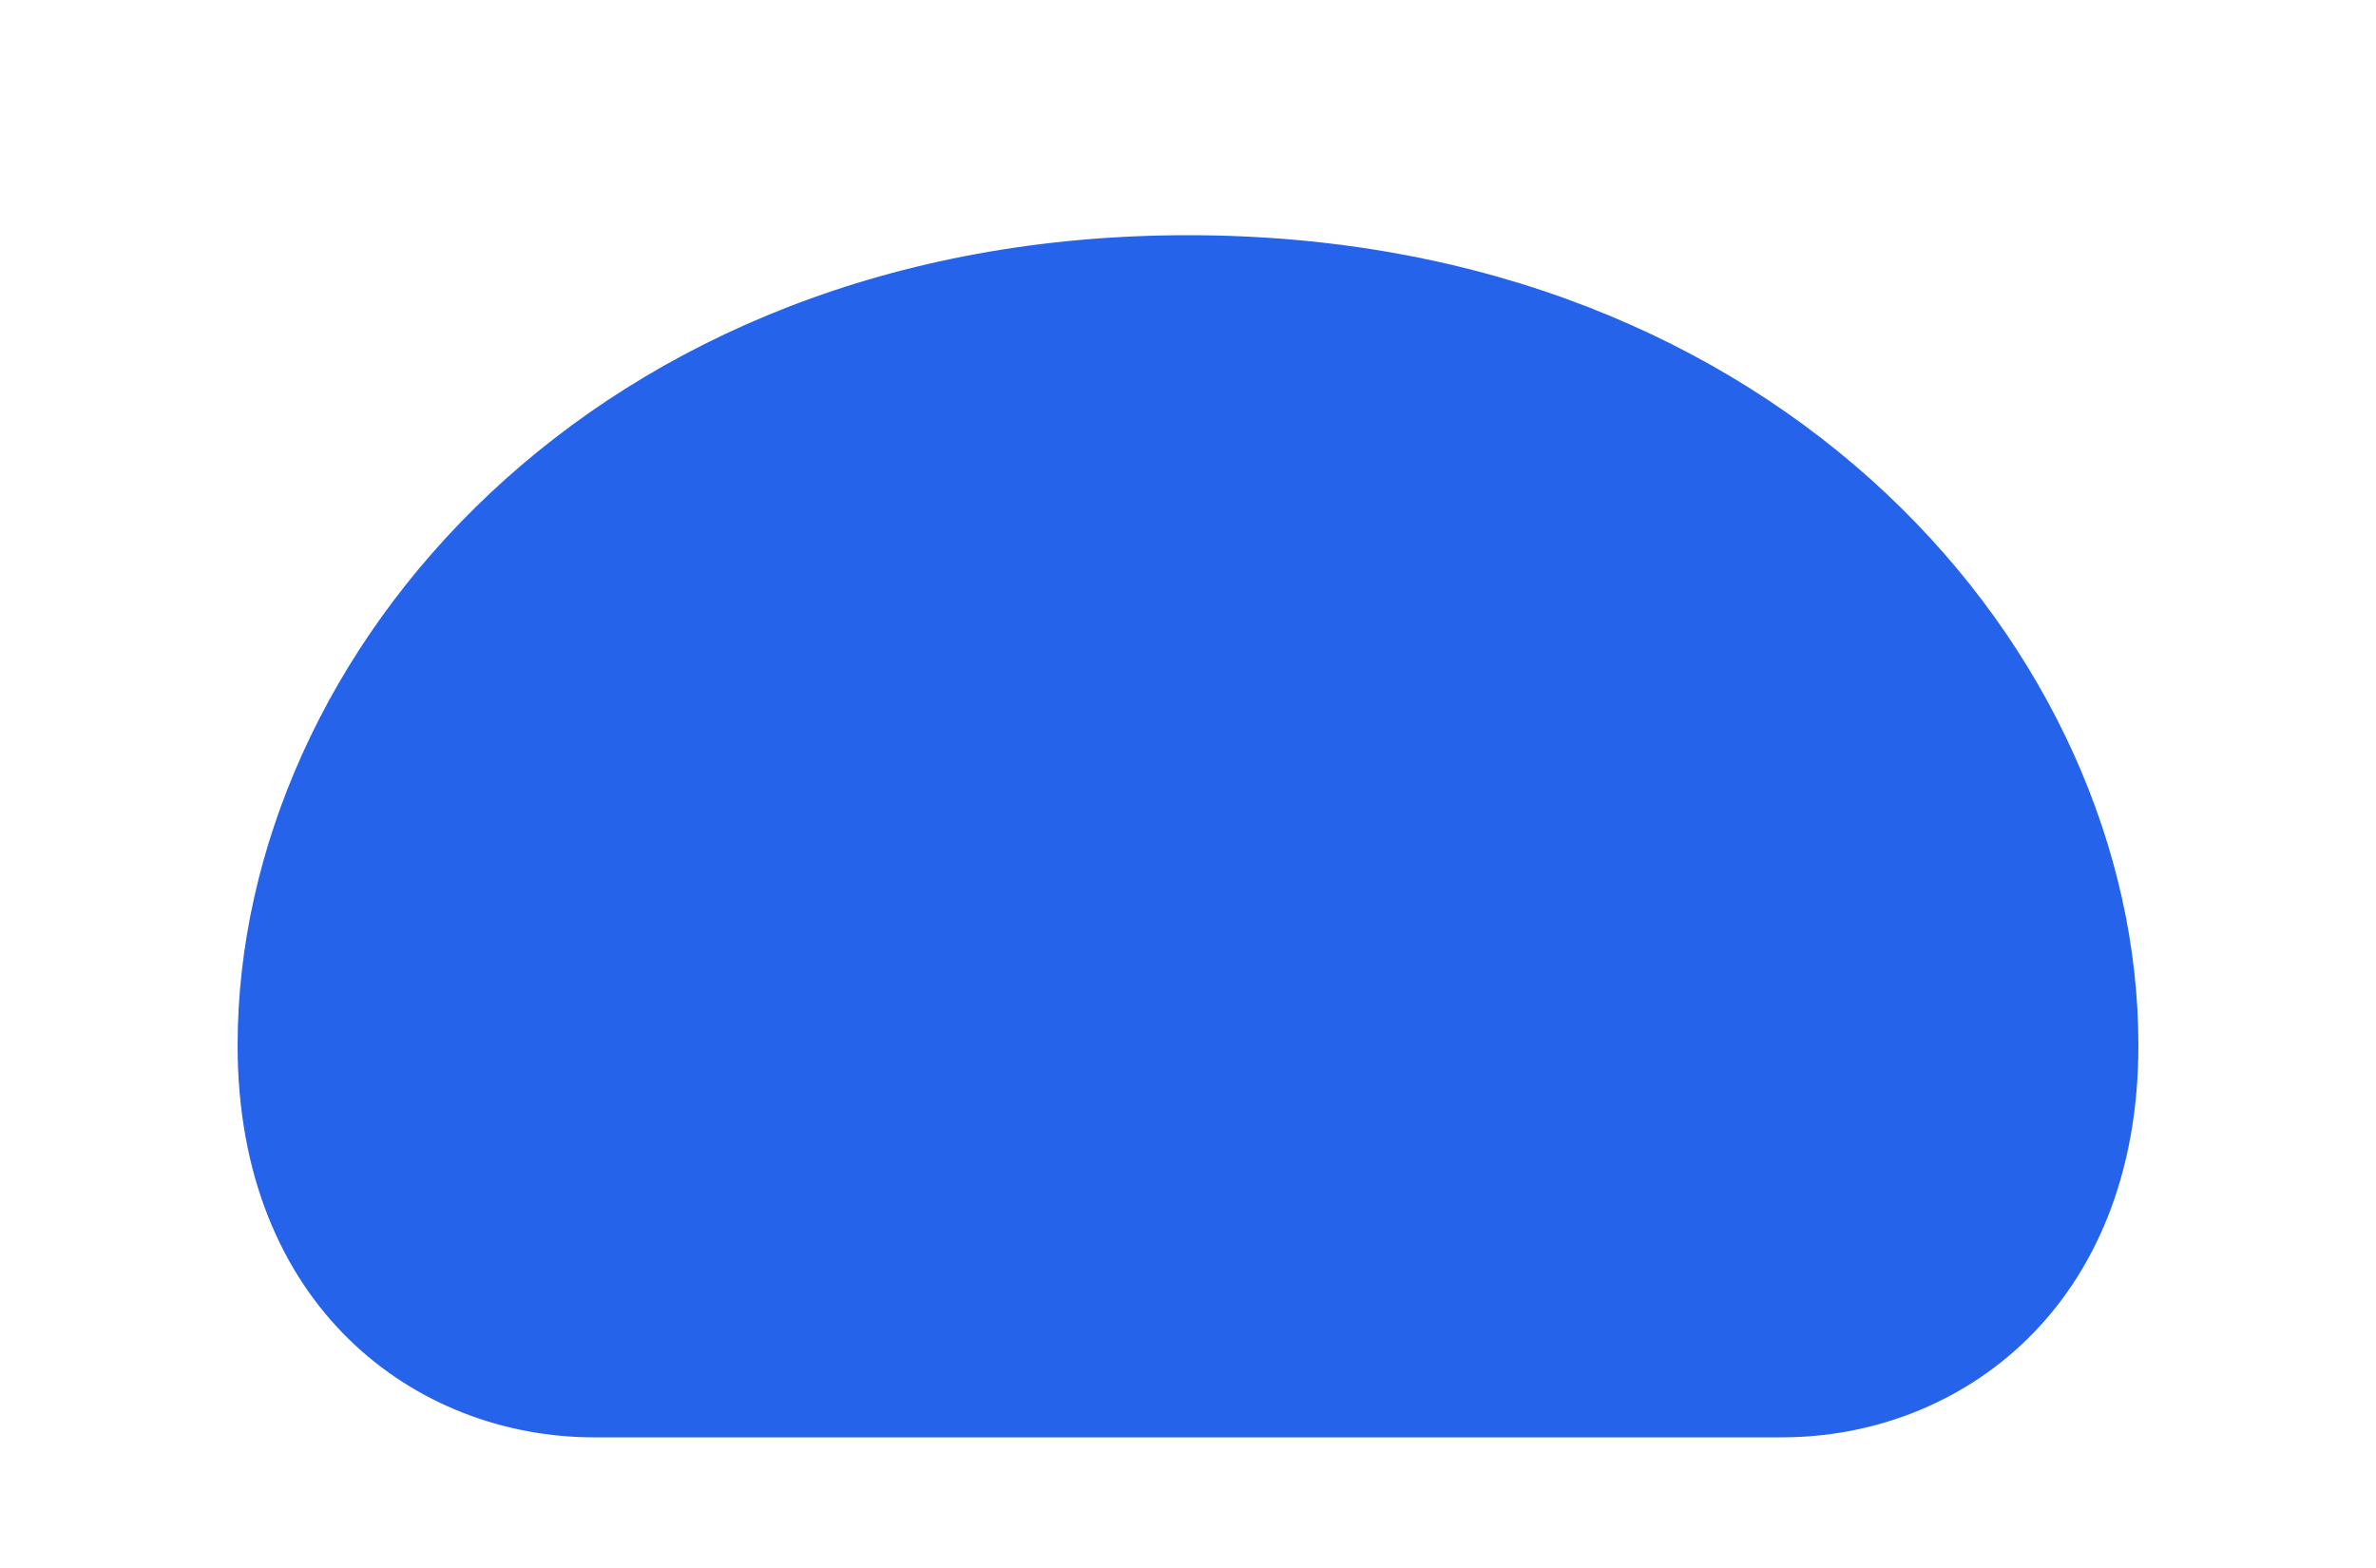
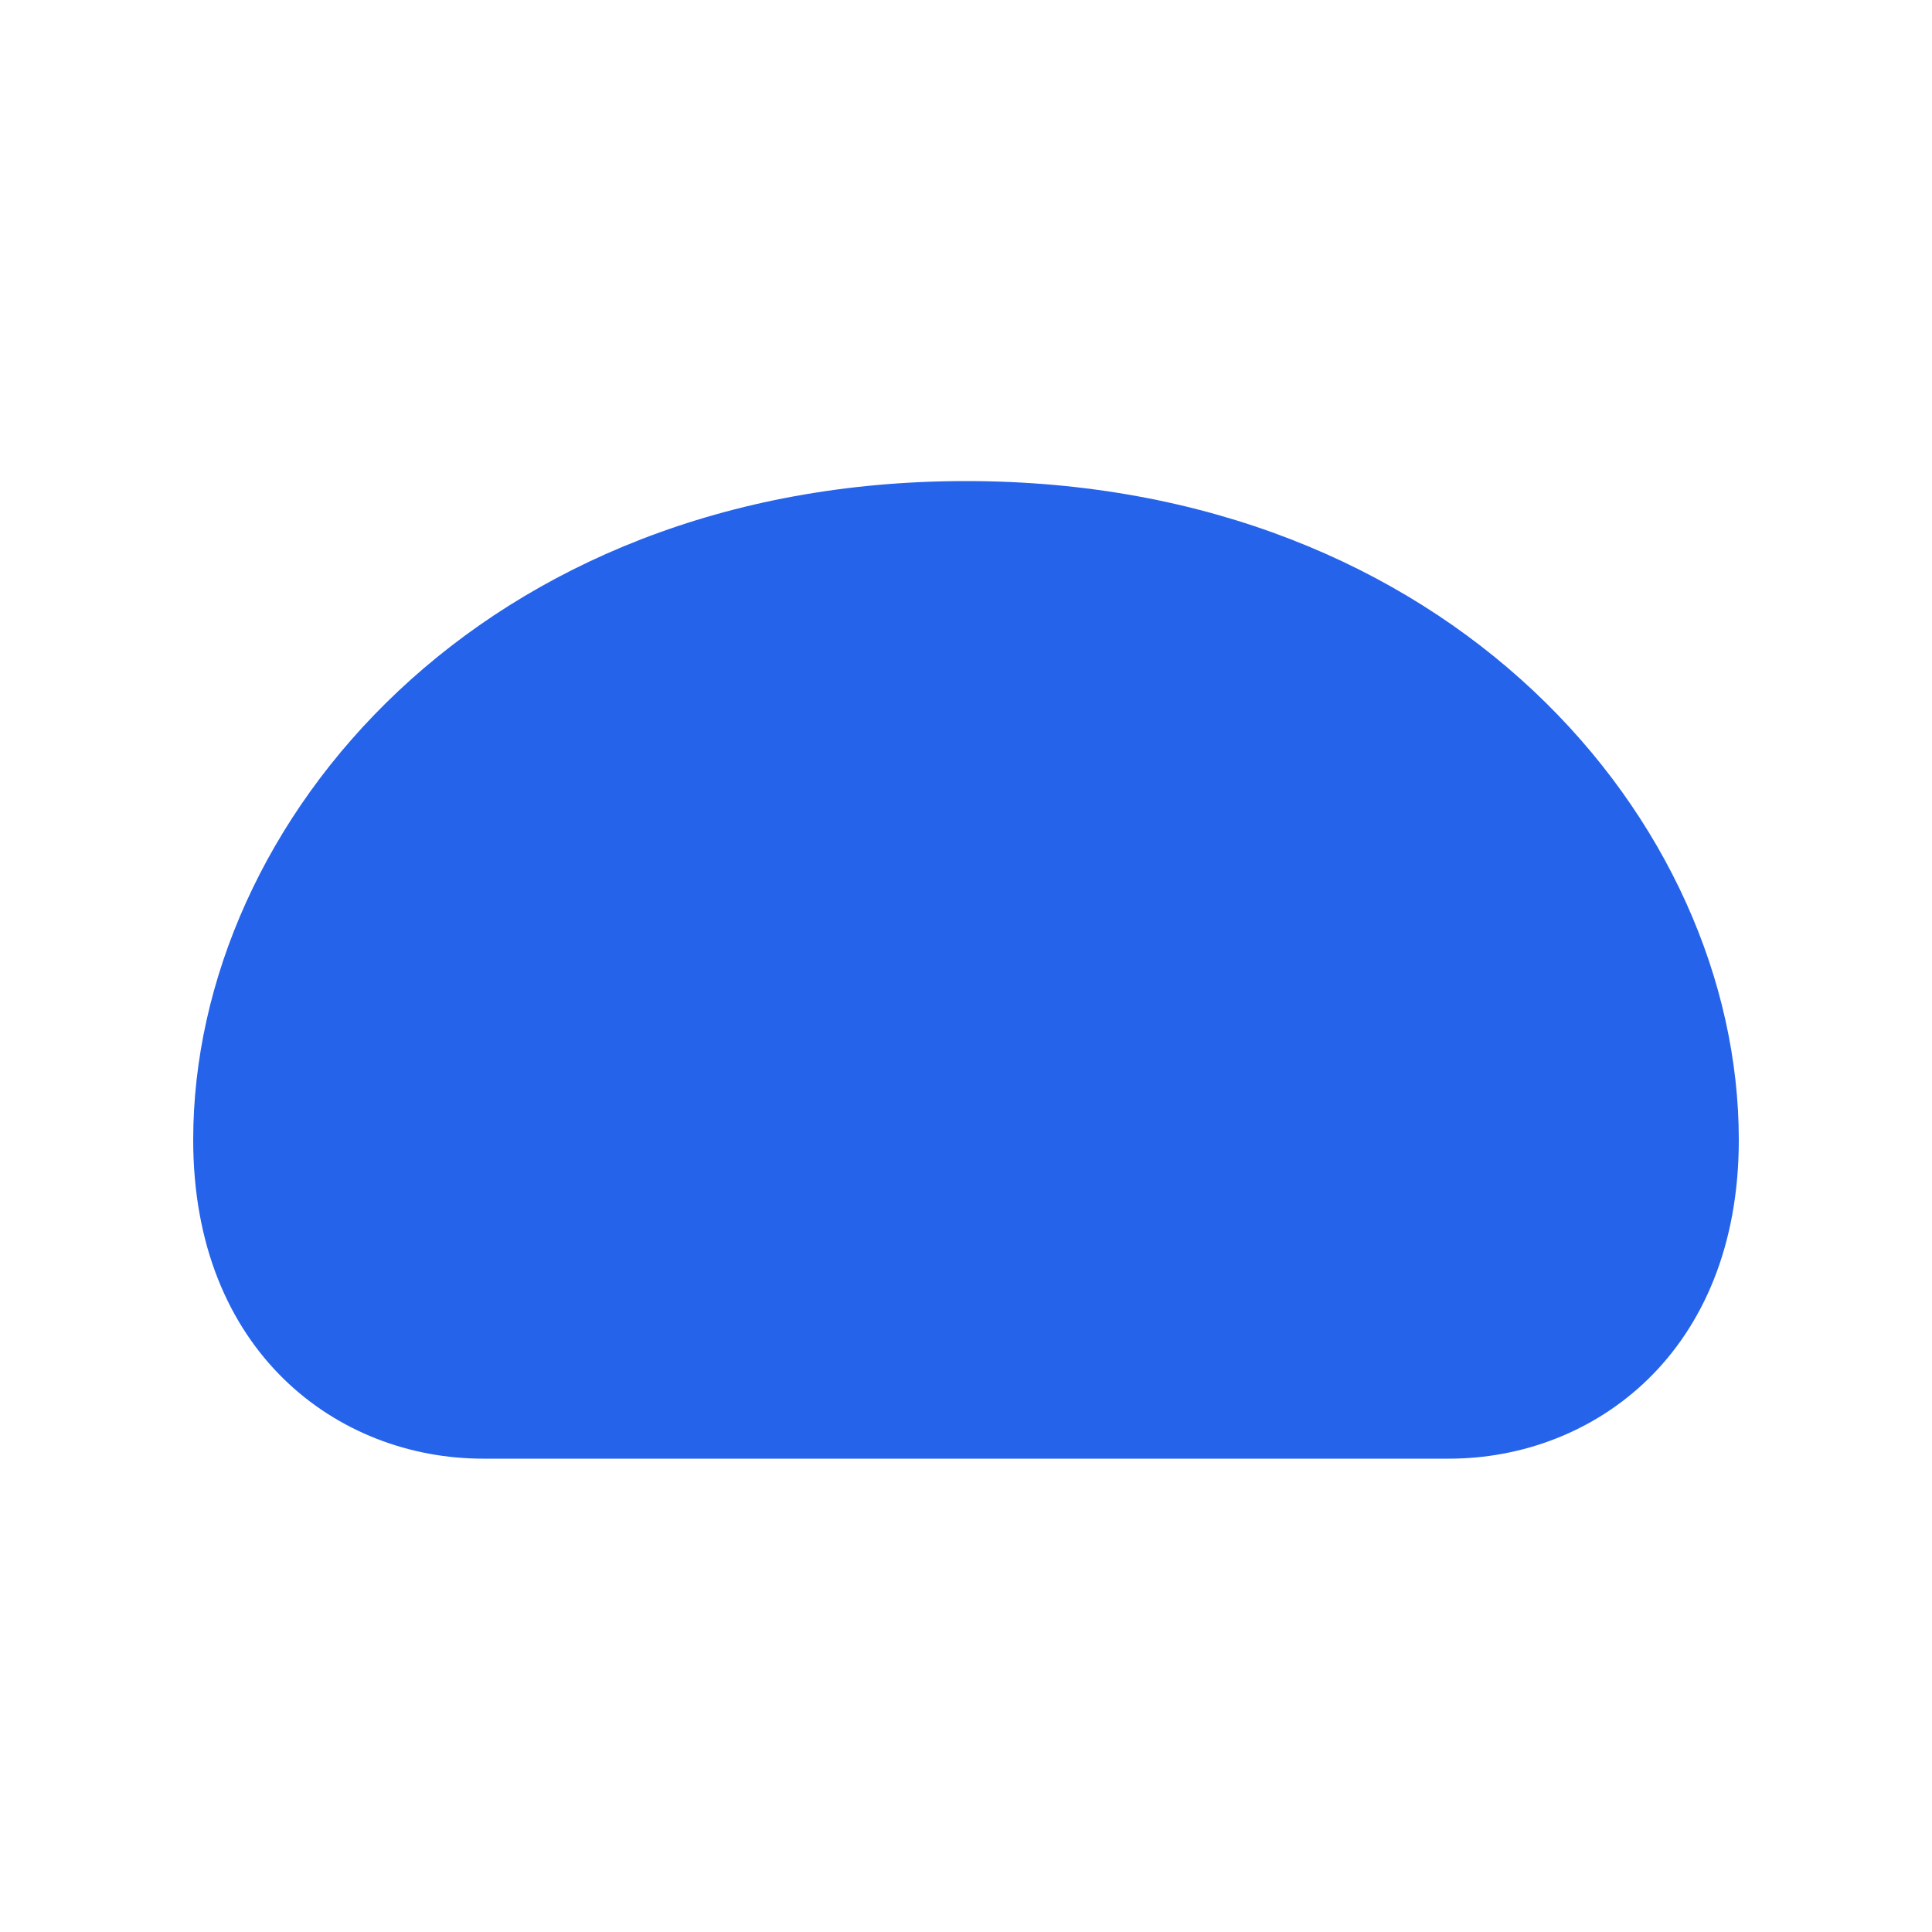
- <svg width="200" height="132" viewBox="0 0 200 132">
-   <path d="M100 19.8              C150 19.8, 180 55, 180 88              C180 110, 165 121, 150 121              L50 121              C35 121, 20 110, 20 88              C20 55, 50 19.8, 100 19.8 Z" fill="#2563EB" />
+ <svg width="200" height="200" viewBox="0 0 200 200">
+   <path d="M100 49.8              C150 49.8, 180 85, 180 118              C180 140, 165 151, 150 151              L50 151              C35 151, 20 140, 20 118              C20 85, 50 49.8, 100 49.8 Z" fill="#2563EB" />
</svg>
